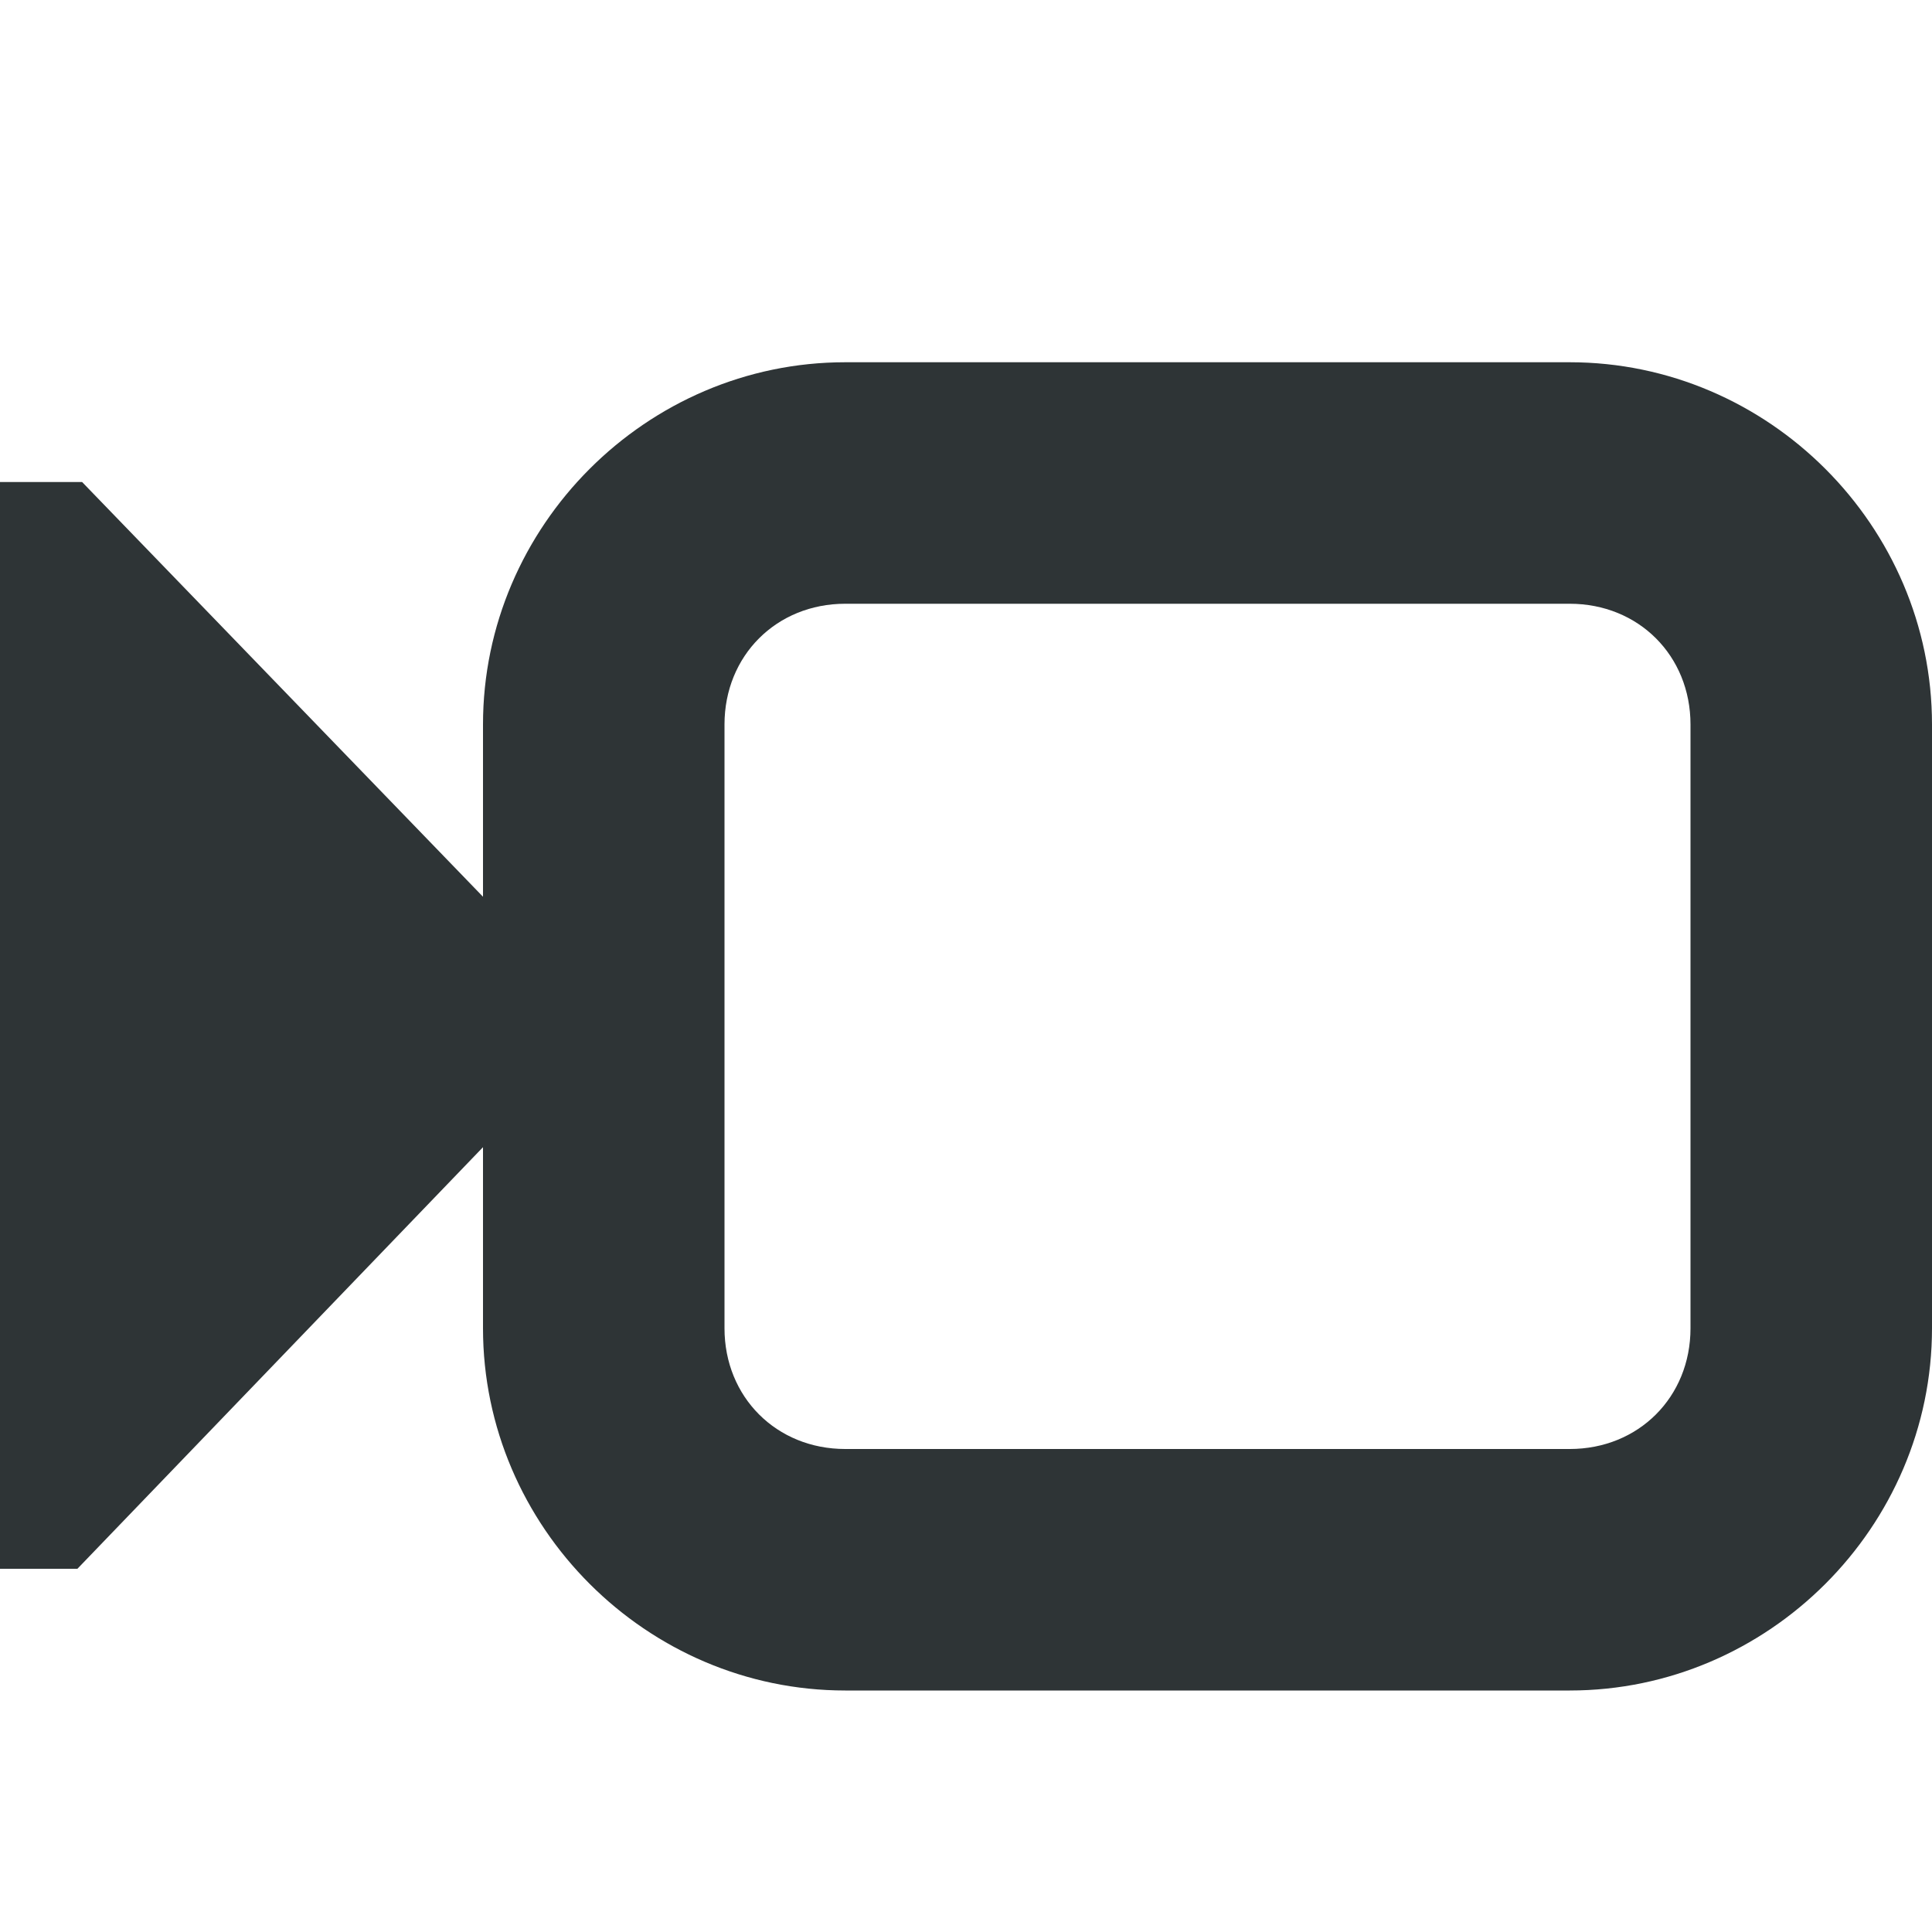
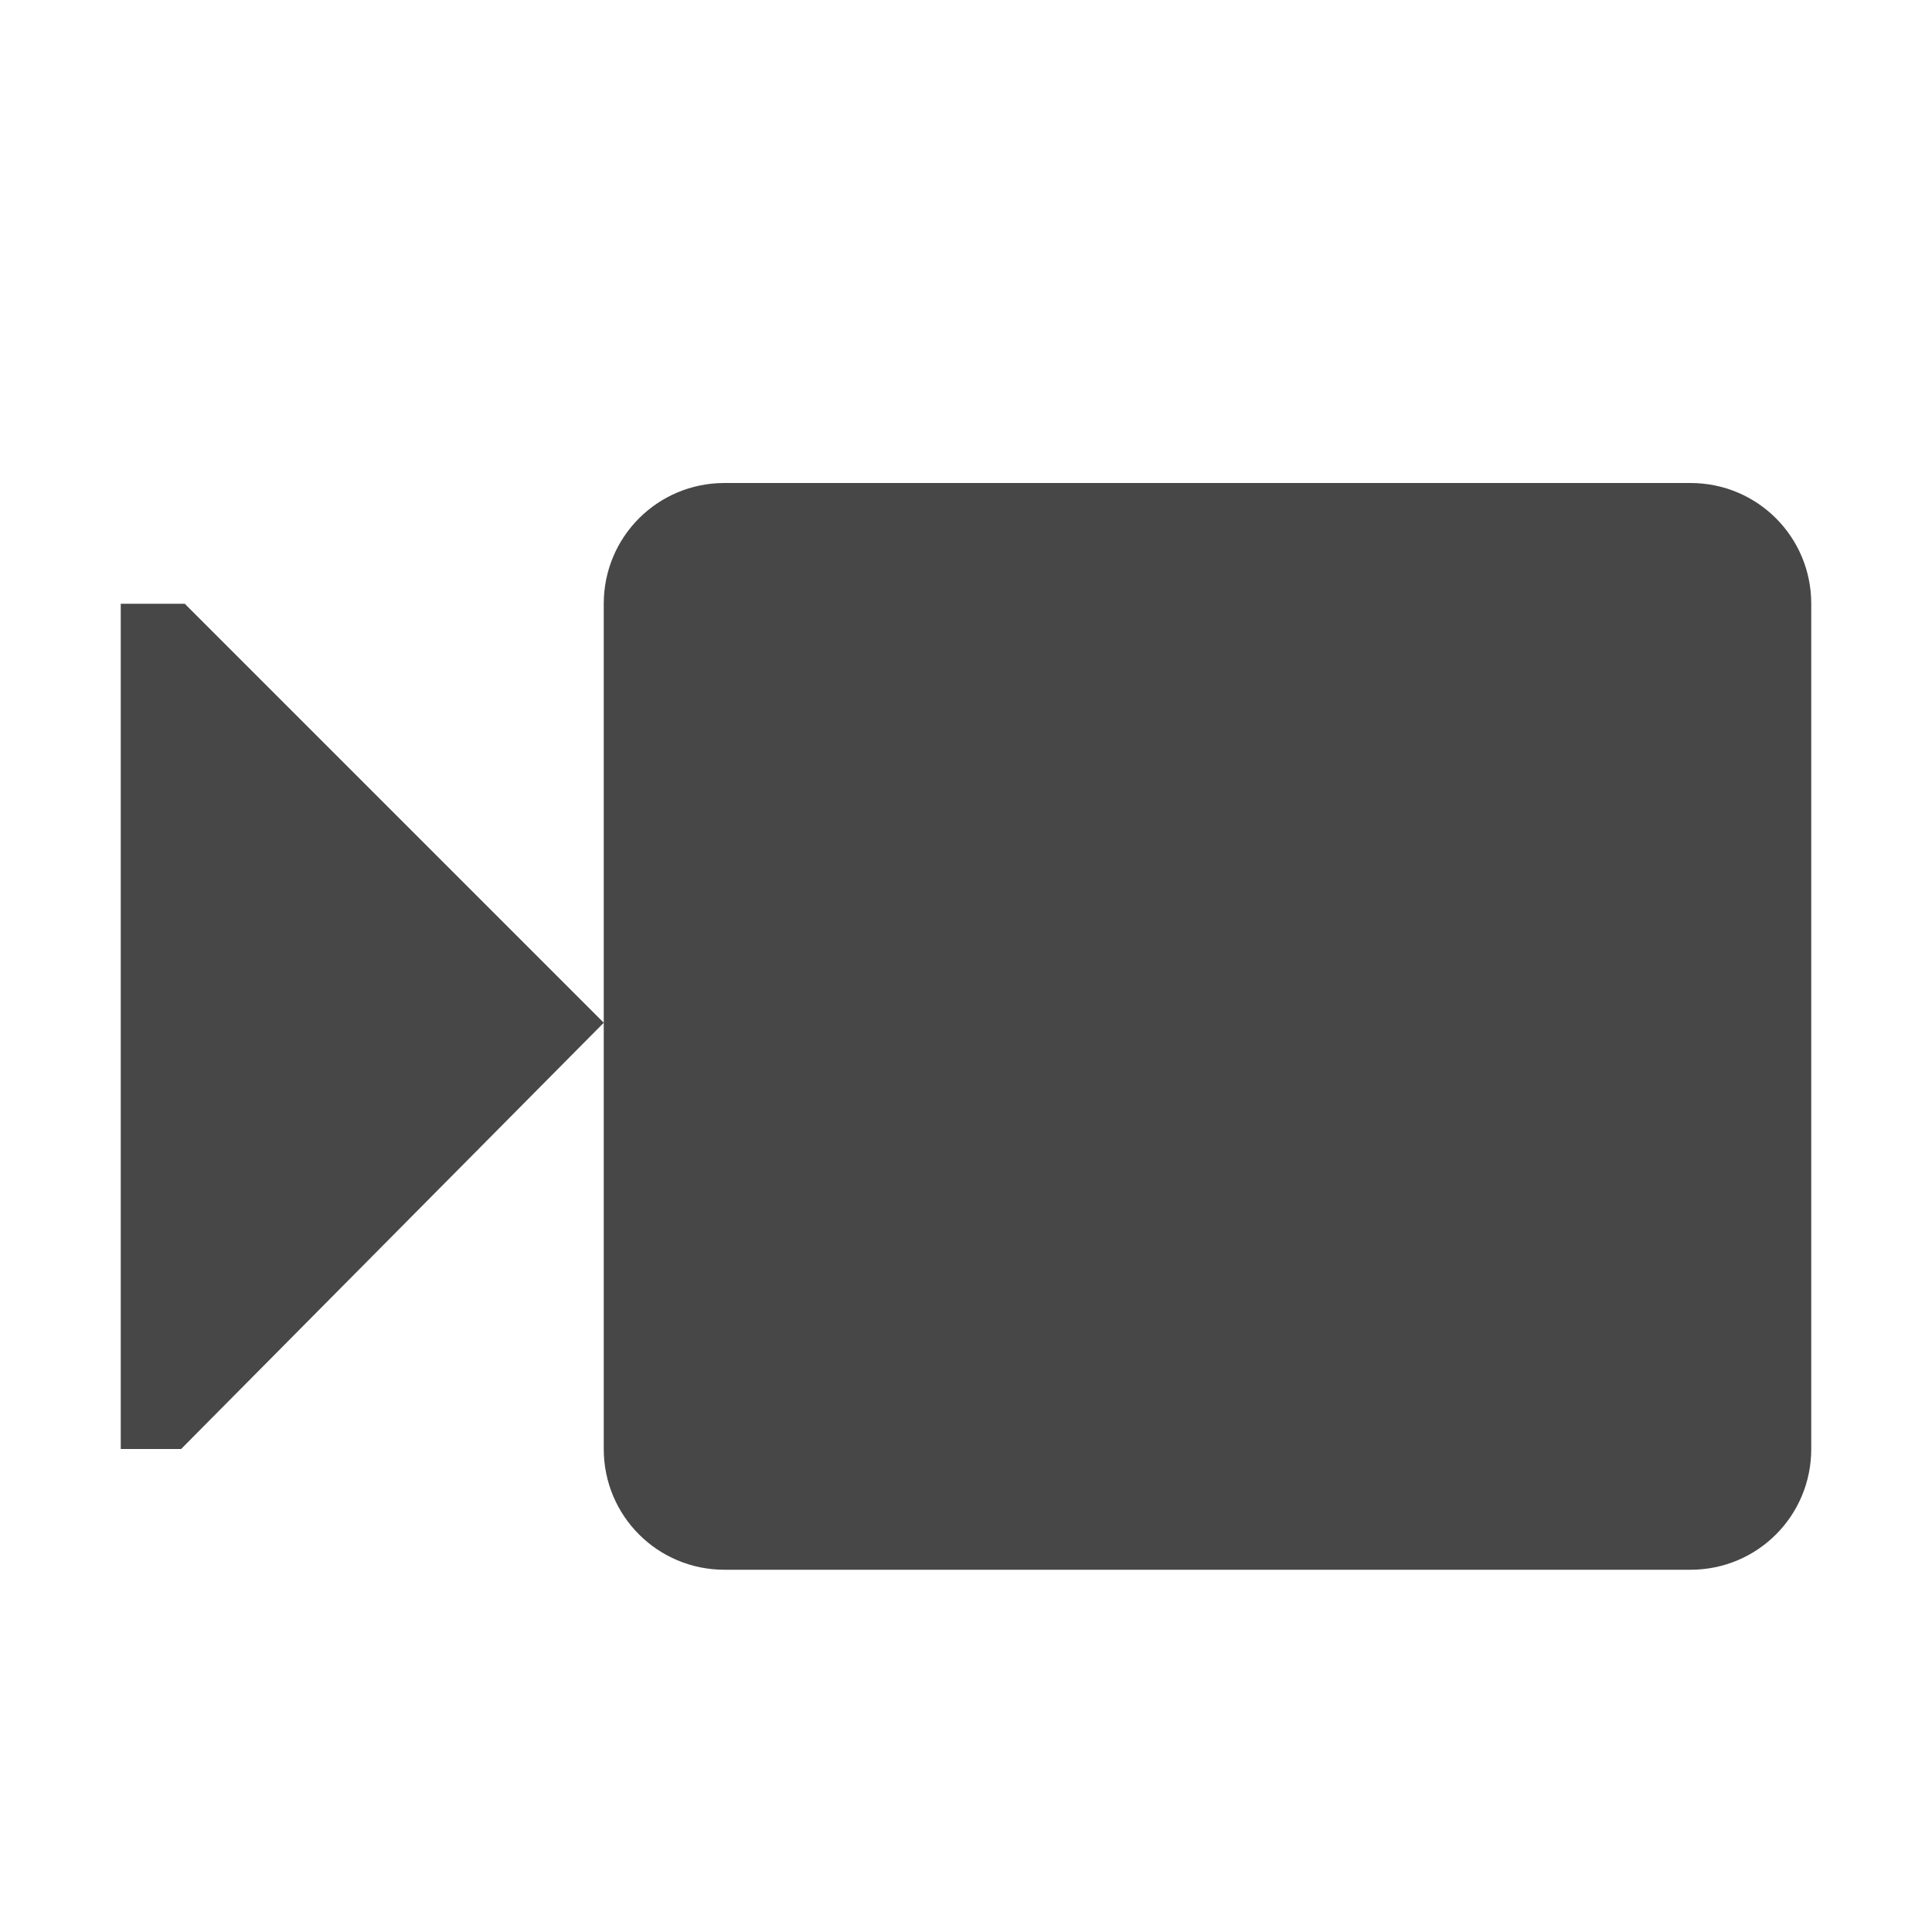
- <svg xmlns="http://www.w3.org/2000/svg" height="16px" viewBox="0 0 16 16" width="16px">
-   <g fill="#2e3436">
-     <path d="m 0.68 3.992 h -0.68 v 9 h 0.641 l 4.359 -4.531 z m 0 0" />
-     <path d="m 7 3 c -1.645 0 -3 1.355 -3 3 v 5 c 0 1.645 1.355 3 3 3 h 6 c 1.645 0 3 -1.355 3 -3 v -5 c 0 -1.645 -1.355 -3 -3 -3 z m 0 2 h 6 c 0.57 0 1 0.43 1 1 v 5 c 0 0.57 -0.43 1 -1 1 h -6 c -0.57 0 -1 -0.43 -1 -1 v -5 c 0 -0.57 0.43 -1 1 -1 z m 0 0" />
-   </g>
+ <svg xmlns="http://www.w3.org/2000/svg" width="16" height="16">
+   <path d="M6 4h8c.554 0 1 .446 1 1v7c0 .554-.446 1-1 1H6c-.554 0-1-.446-1-1V5c0-.554.446-1 1-1zM5 8.47L1.53 5H1v7h.5z" style="marker:none" overflow="visible" fill="#474747" color="#bebebe" />
</svg>
